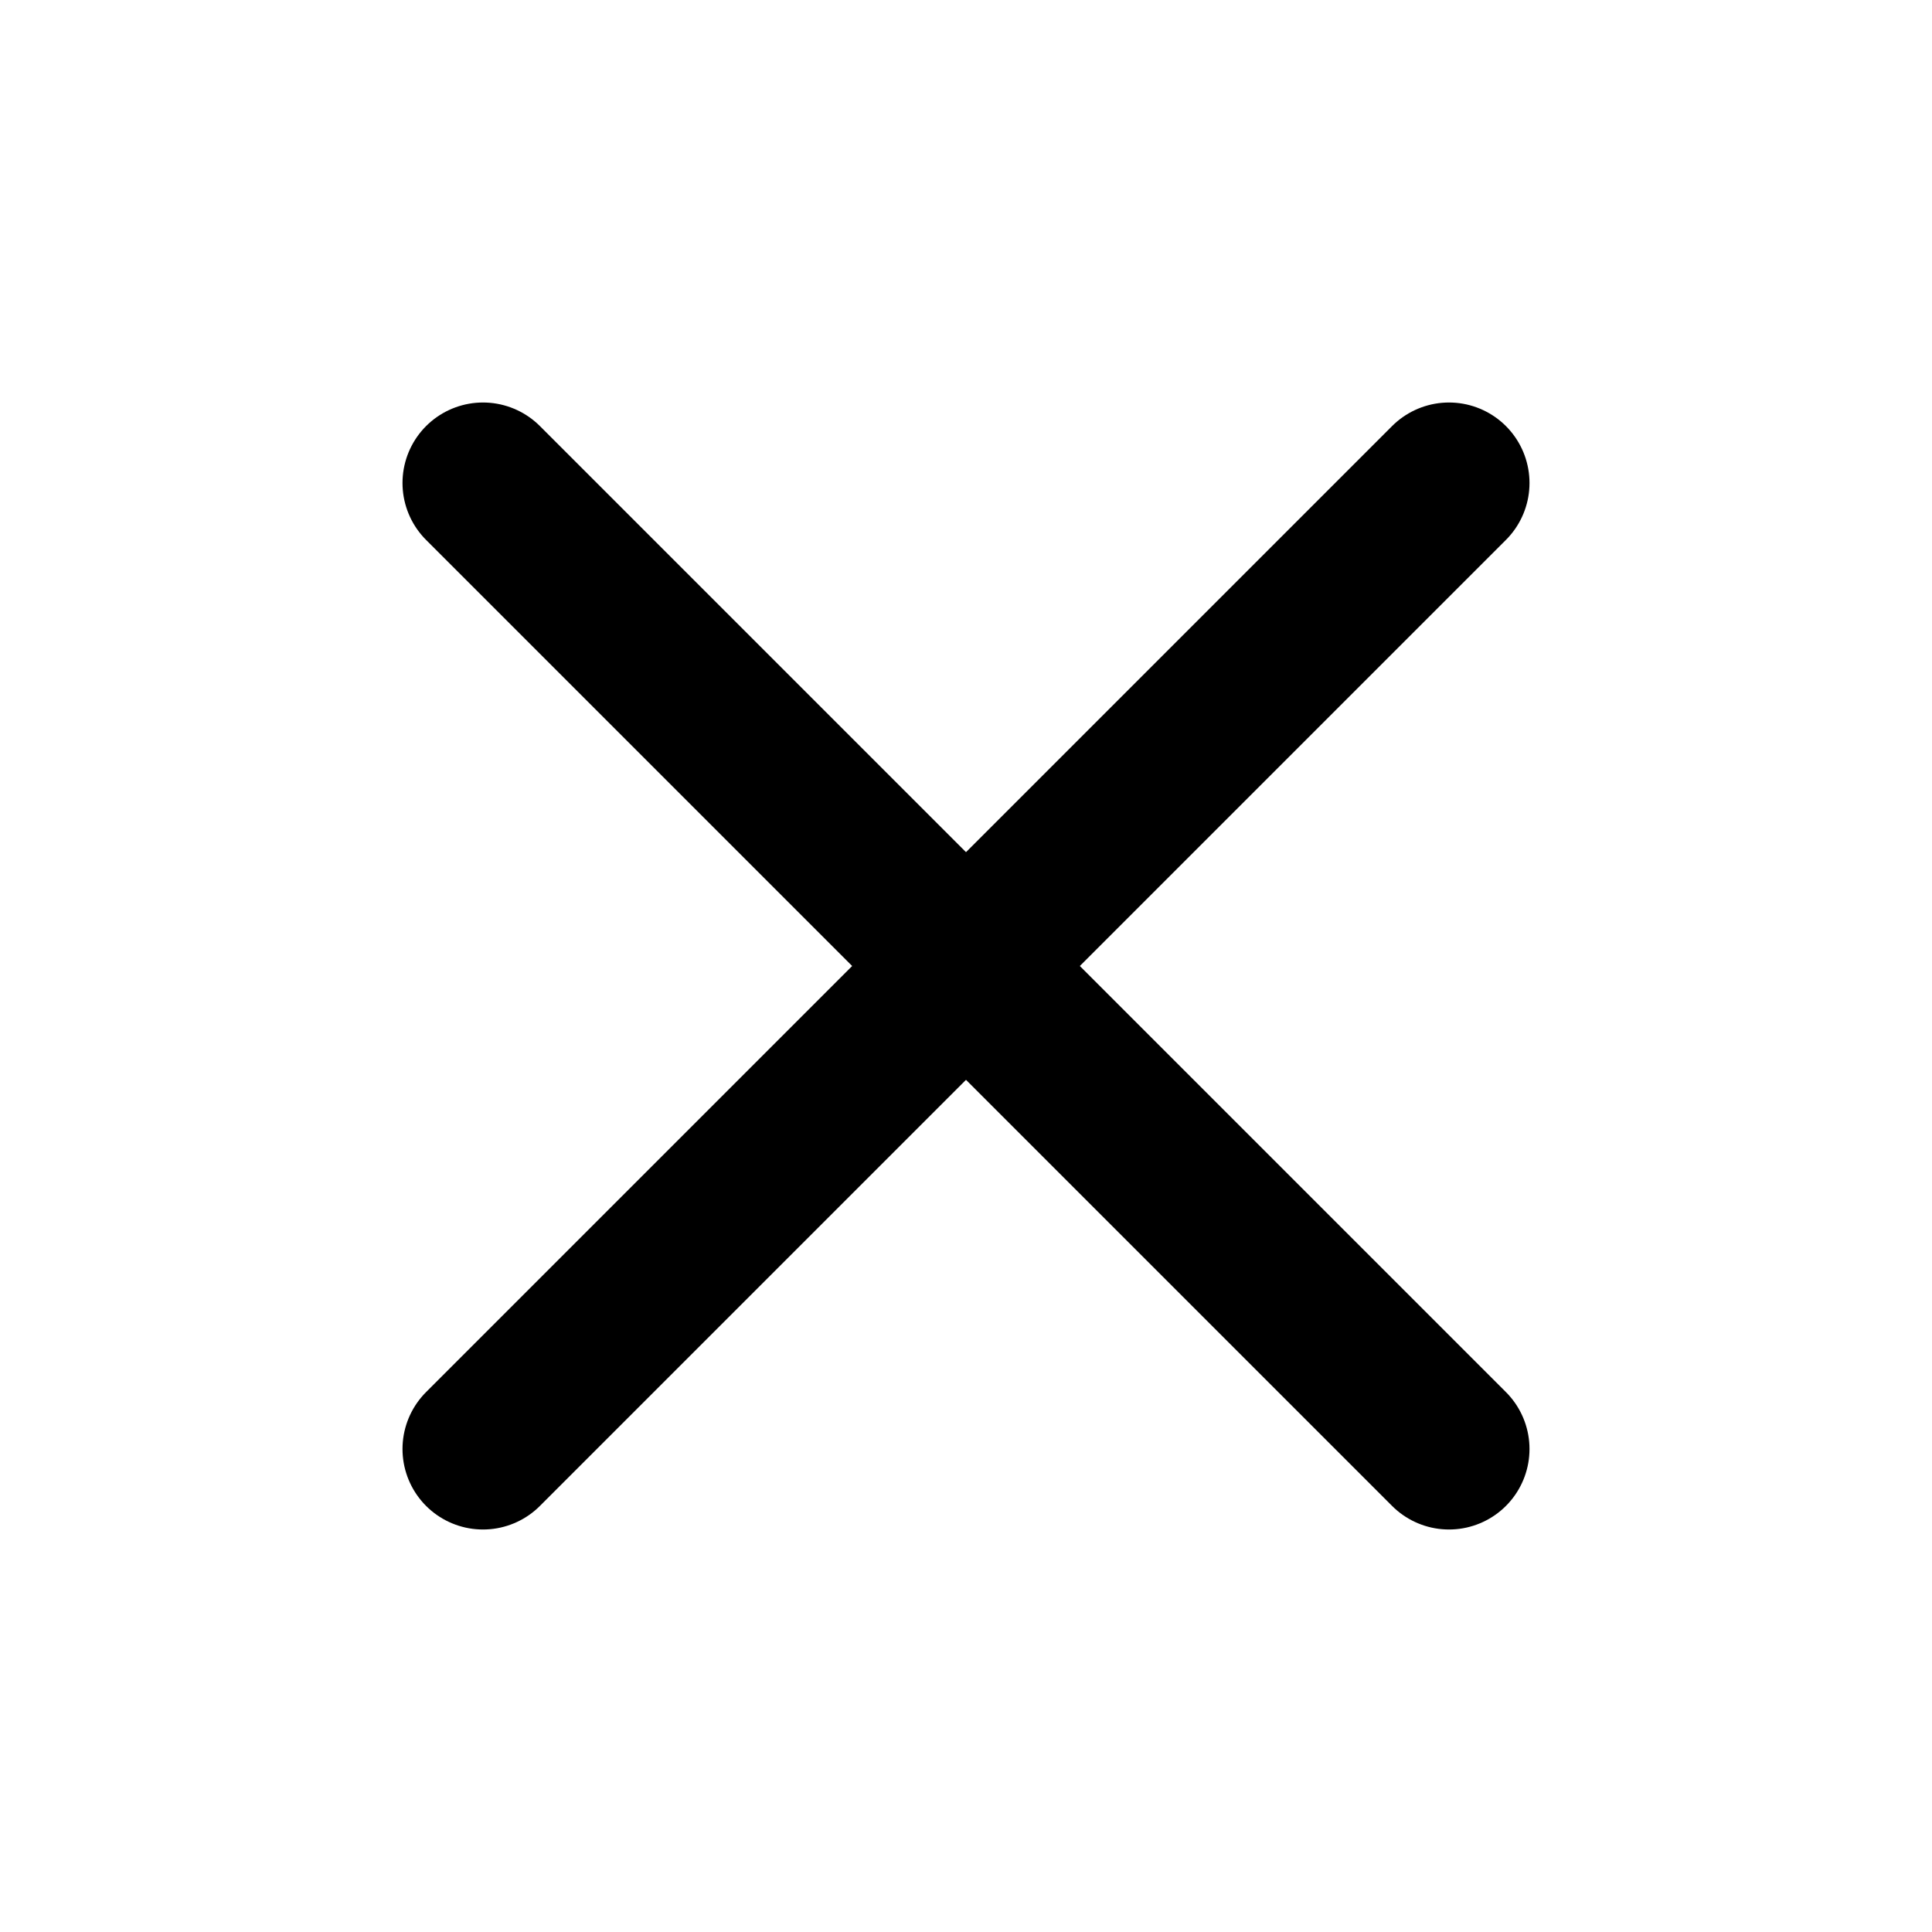
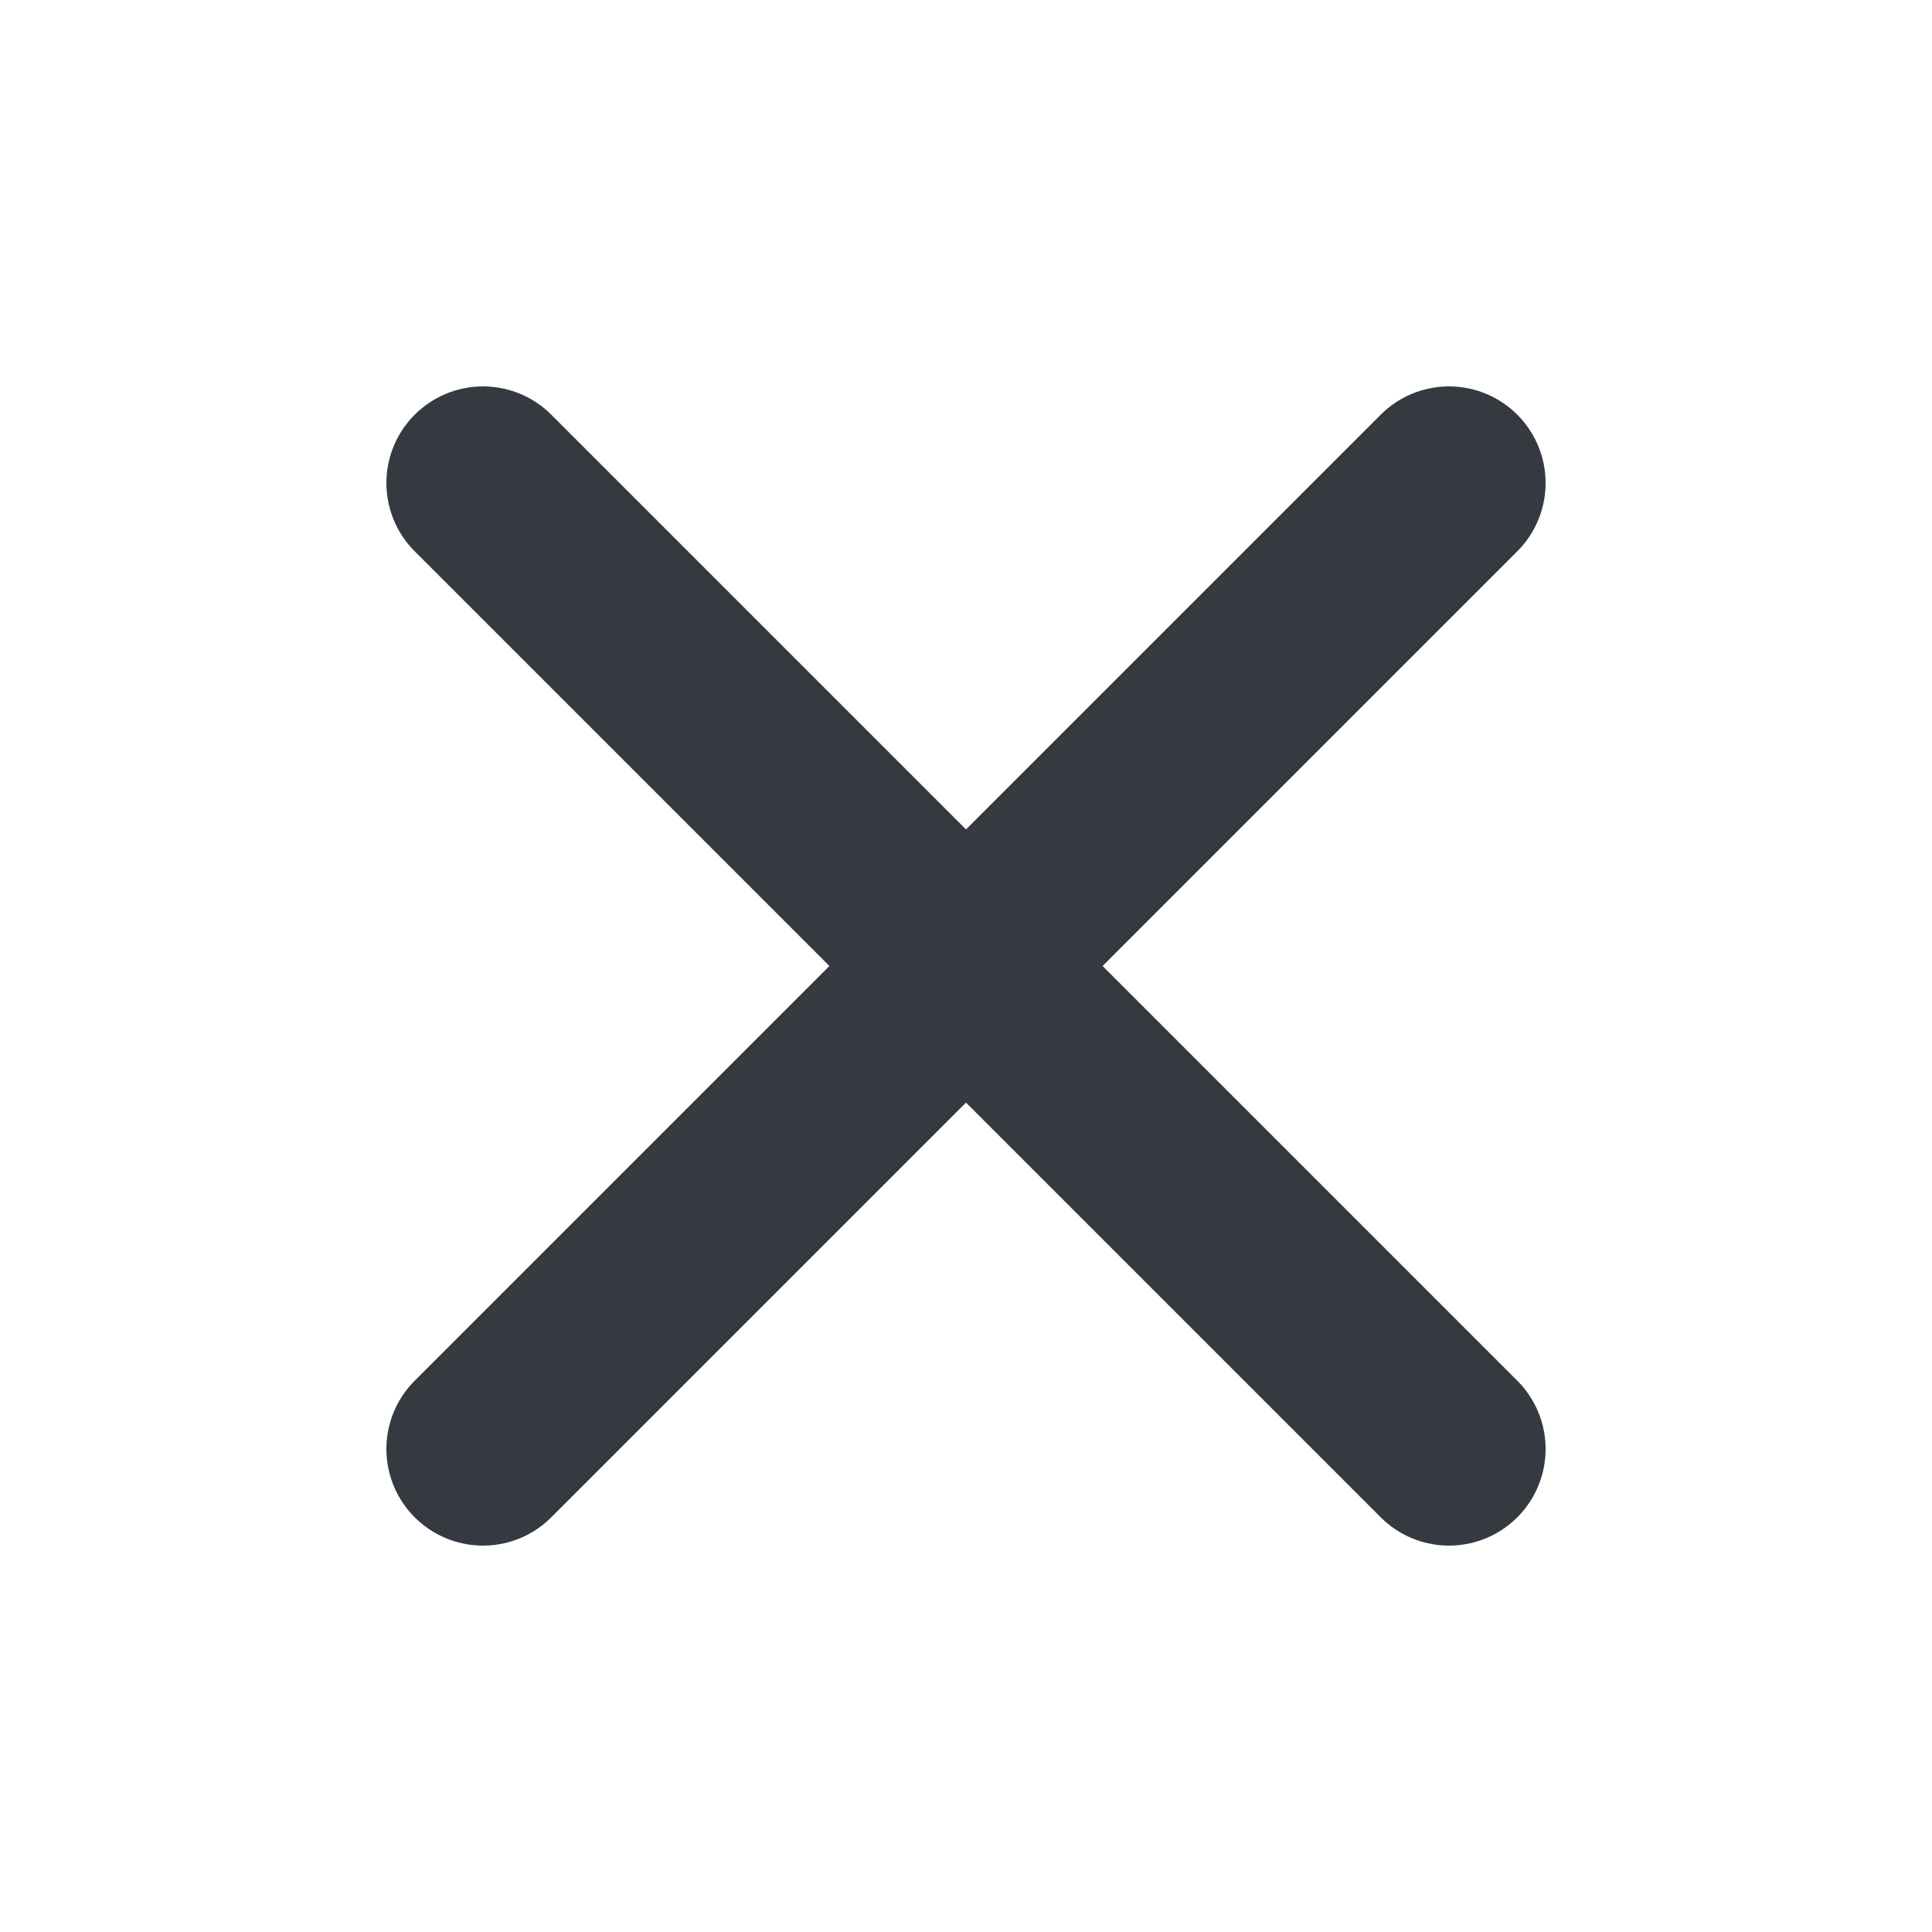
- <svg xmlns="http://www.w3.org/2000/svg" width="24" height="24" viewBox="0 0 24 24" fill="none" stroke="currentColor" stroke-width="2" stroke-linecap="round" stroke-linejoin="round" class="feather feather-x">
+ <svg xmlns="http://www.w3.org/2000/svg" width="24" height="24" viewBox="0 0 24 24" fill="none" stroke="#343a40" stroke-width="2.4" stroke-linecap="round" stroke-linejoin="round" class="feather feather-x">
  <line x1="18" y1="6" x2="6" y2="18" />
  <line x1="6" y1="6" x2="18" y2="18" />
</svg>
